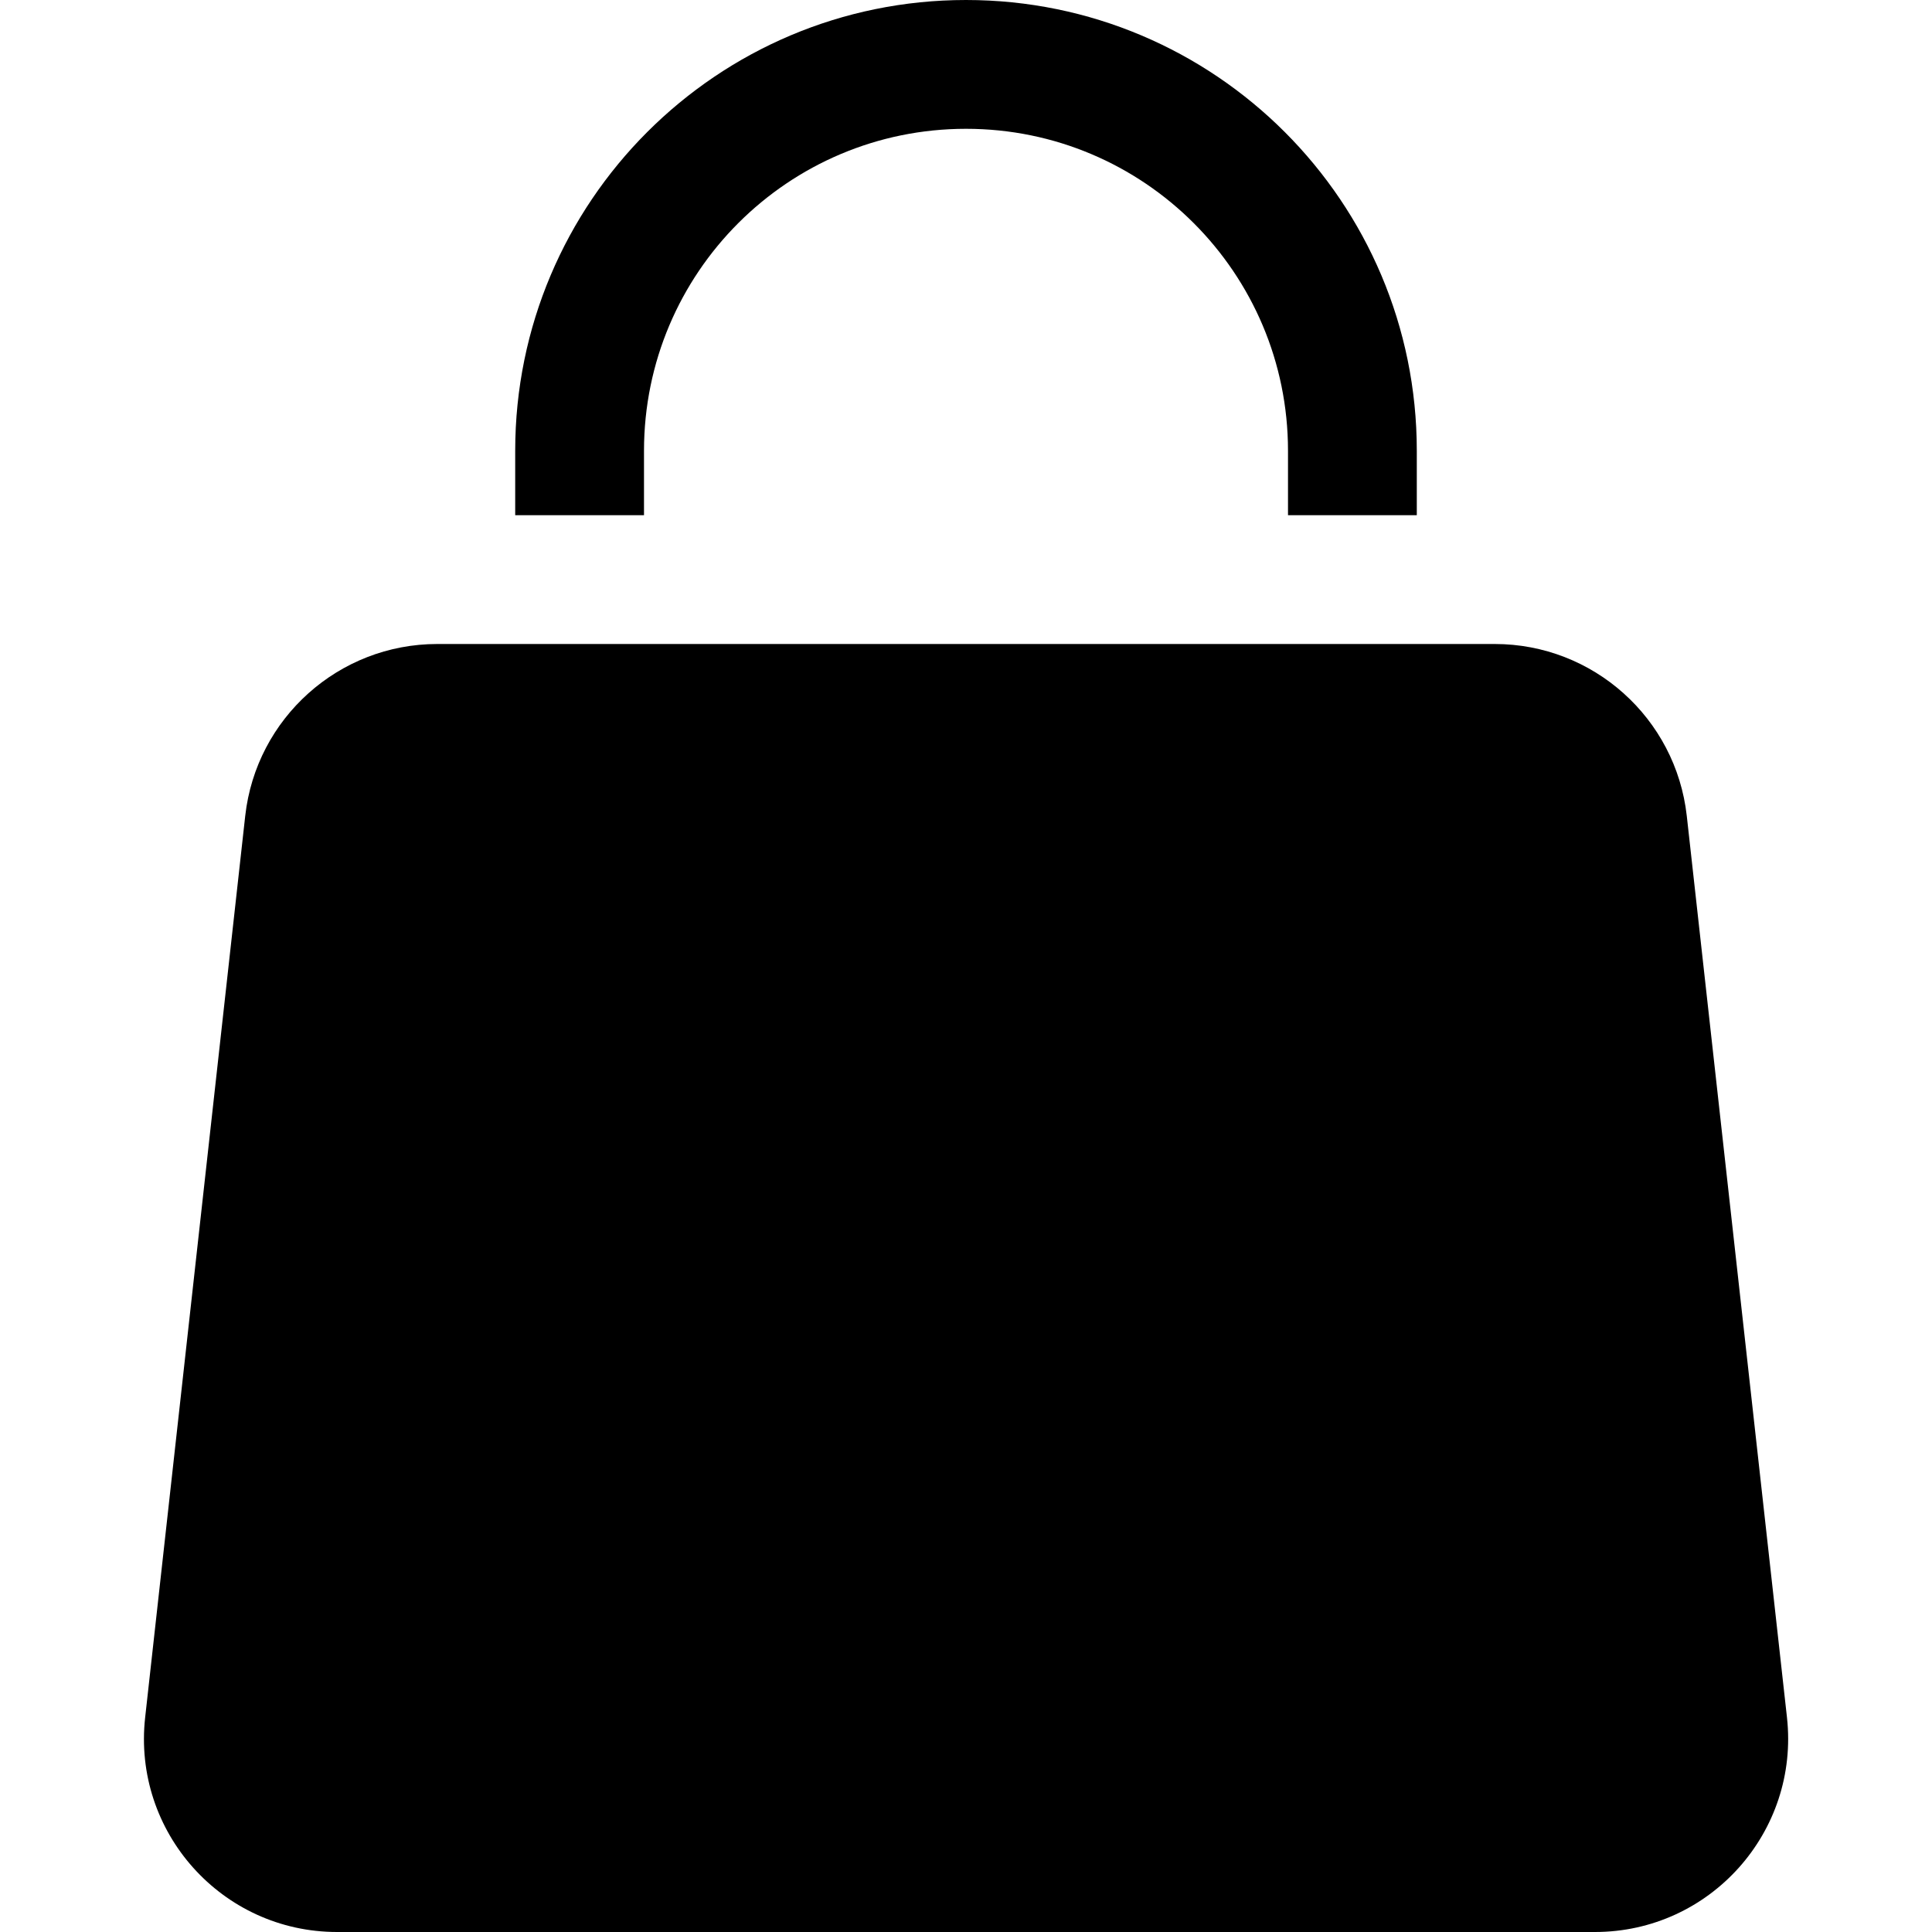
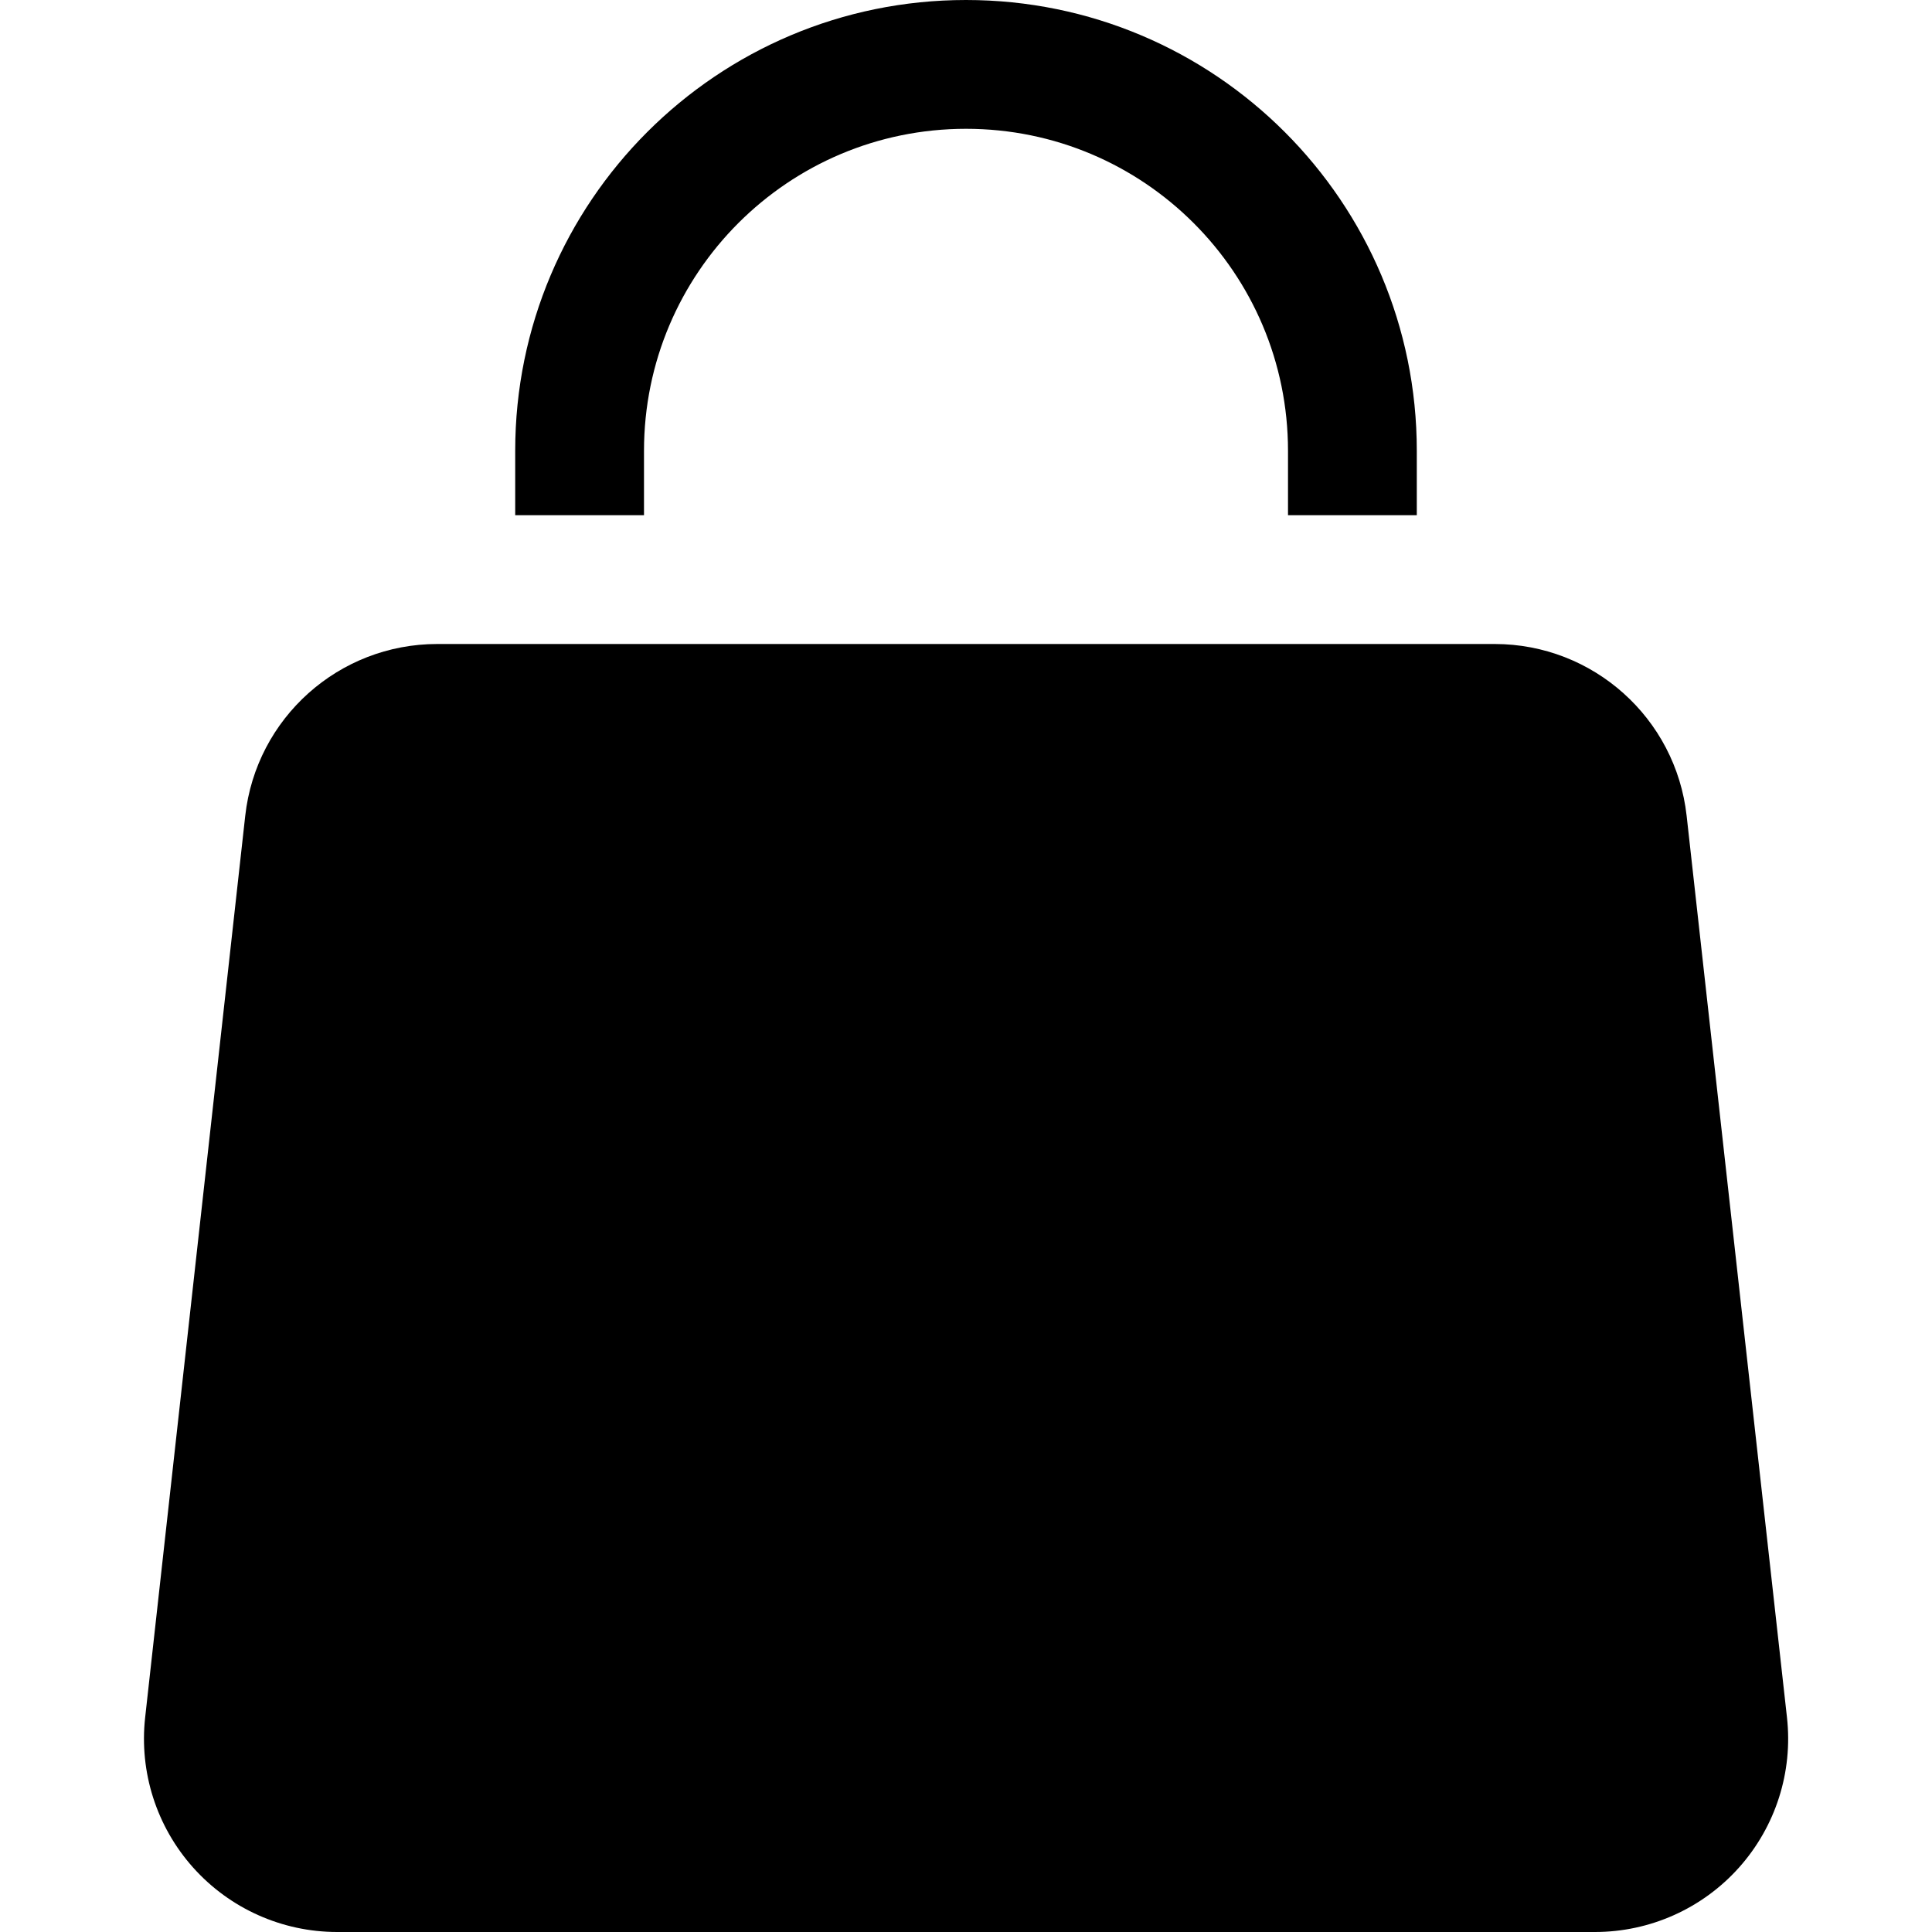
- <svg xmlns="http://www.w3.org/2000/svg" width="15px" height="15px" viewBox="0 0 15 15" fill="none">
-   <path d="M5 3.5C5 2.119 6.119 1 7.5 1C8.881 1 10 2.119 10 3.5V4H11V3.5C11 1.567 9.433 0 7.5 0C5.567 0 4 1.567 4 3.5V4H5V3.5Z" fill="black" />
-   <path d="M1.904 6.334C1.989 5.575 2.631 5 3.395 5H11.605C12.369 5 13.011 5.575 13.096 6.334L13.874 13.334C13.972 14.223 13.277 15 12.383 15H2.617C1.723 15 1.028 14.223 1.127 13.334L1.904 6.334Z" fill="black" />
+ <svg xmlns="http://www.w3.org/2000/svg" width="15" height="15" fill="none">
+   <path d="M5 3.5a2.5 2.5 0 0 1 5 0V4h1v-.5a3.5 3.5 0 1 0-7 0V4h1v-.5ZM1.904 6.334A1.5 1.5 0 0 1 3.395 5h8.21a1.5 1.5 0 0 1 1.49 1.334l.779 7A1.5 1.5 0 0 1 12.383 15H2.617a1.5 1.5 0 0 1-1.49-1.666l.777-7Z" fill="#000" />
</svg>
